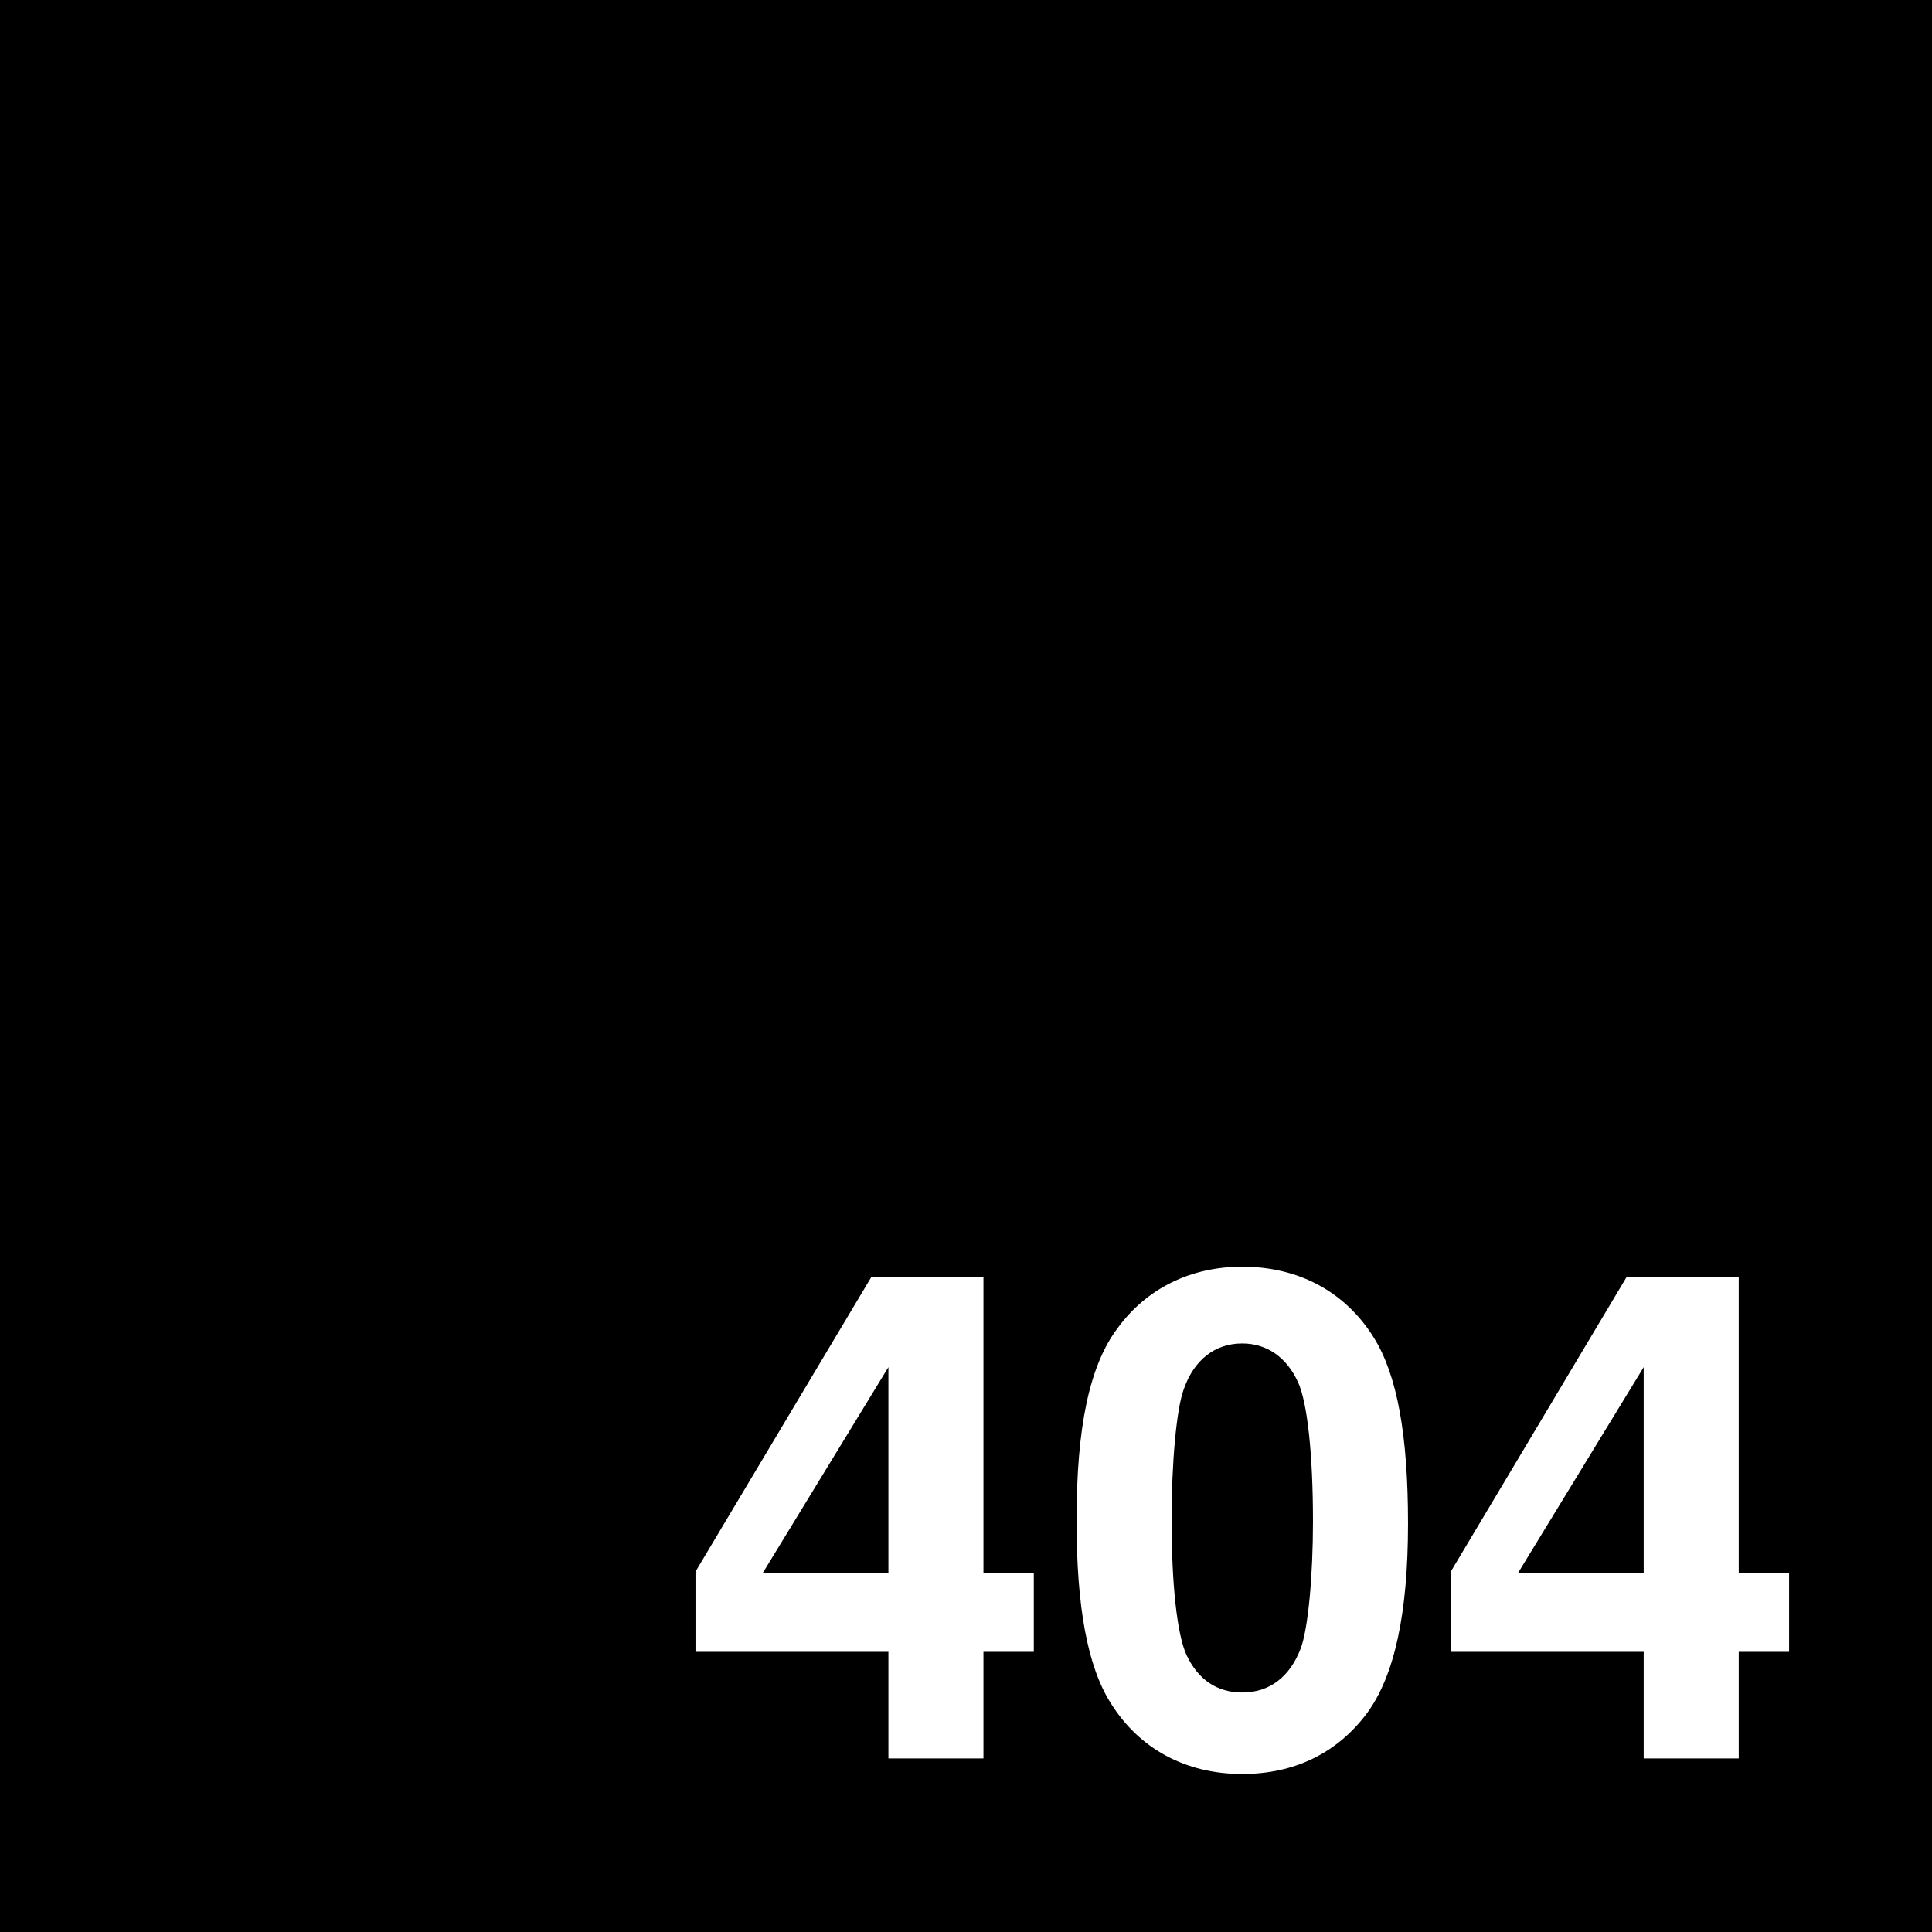
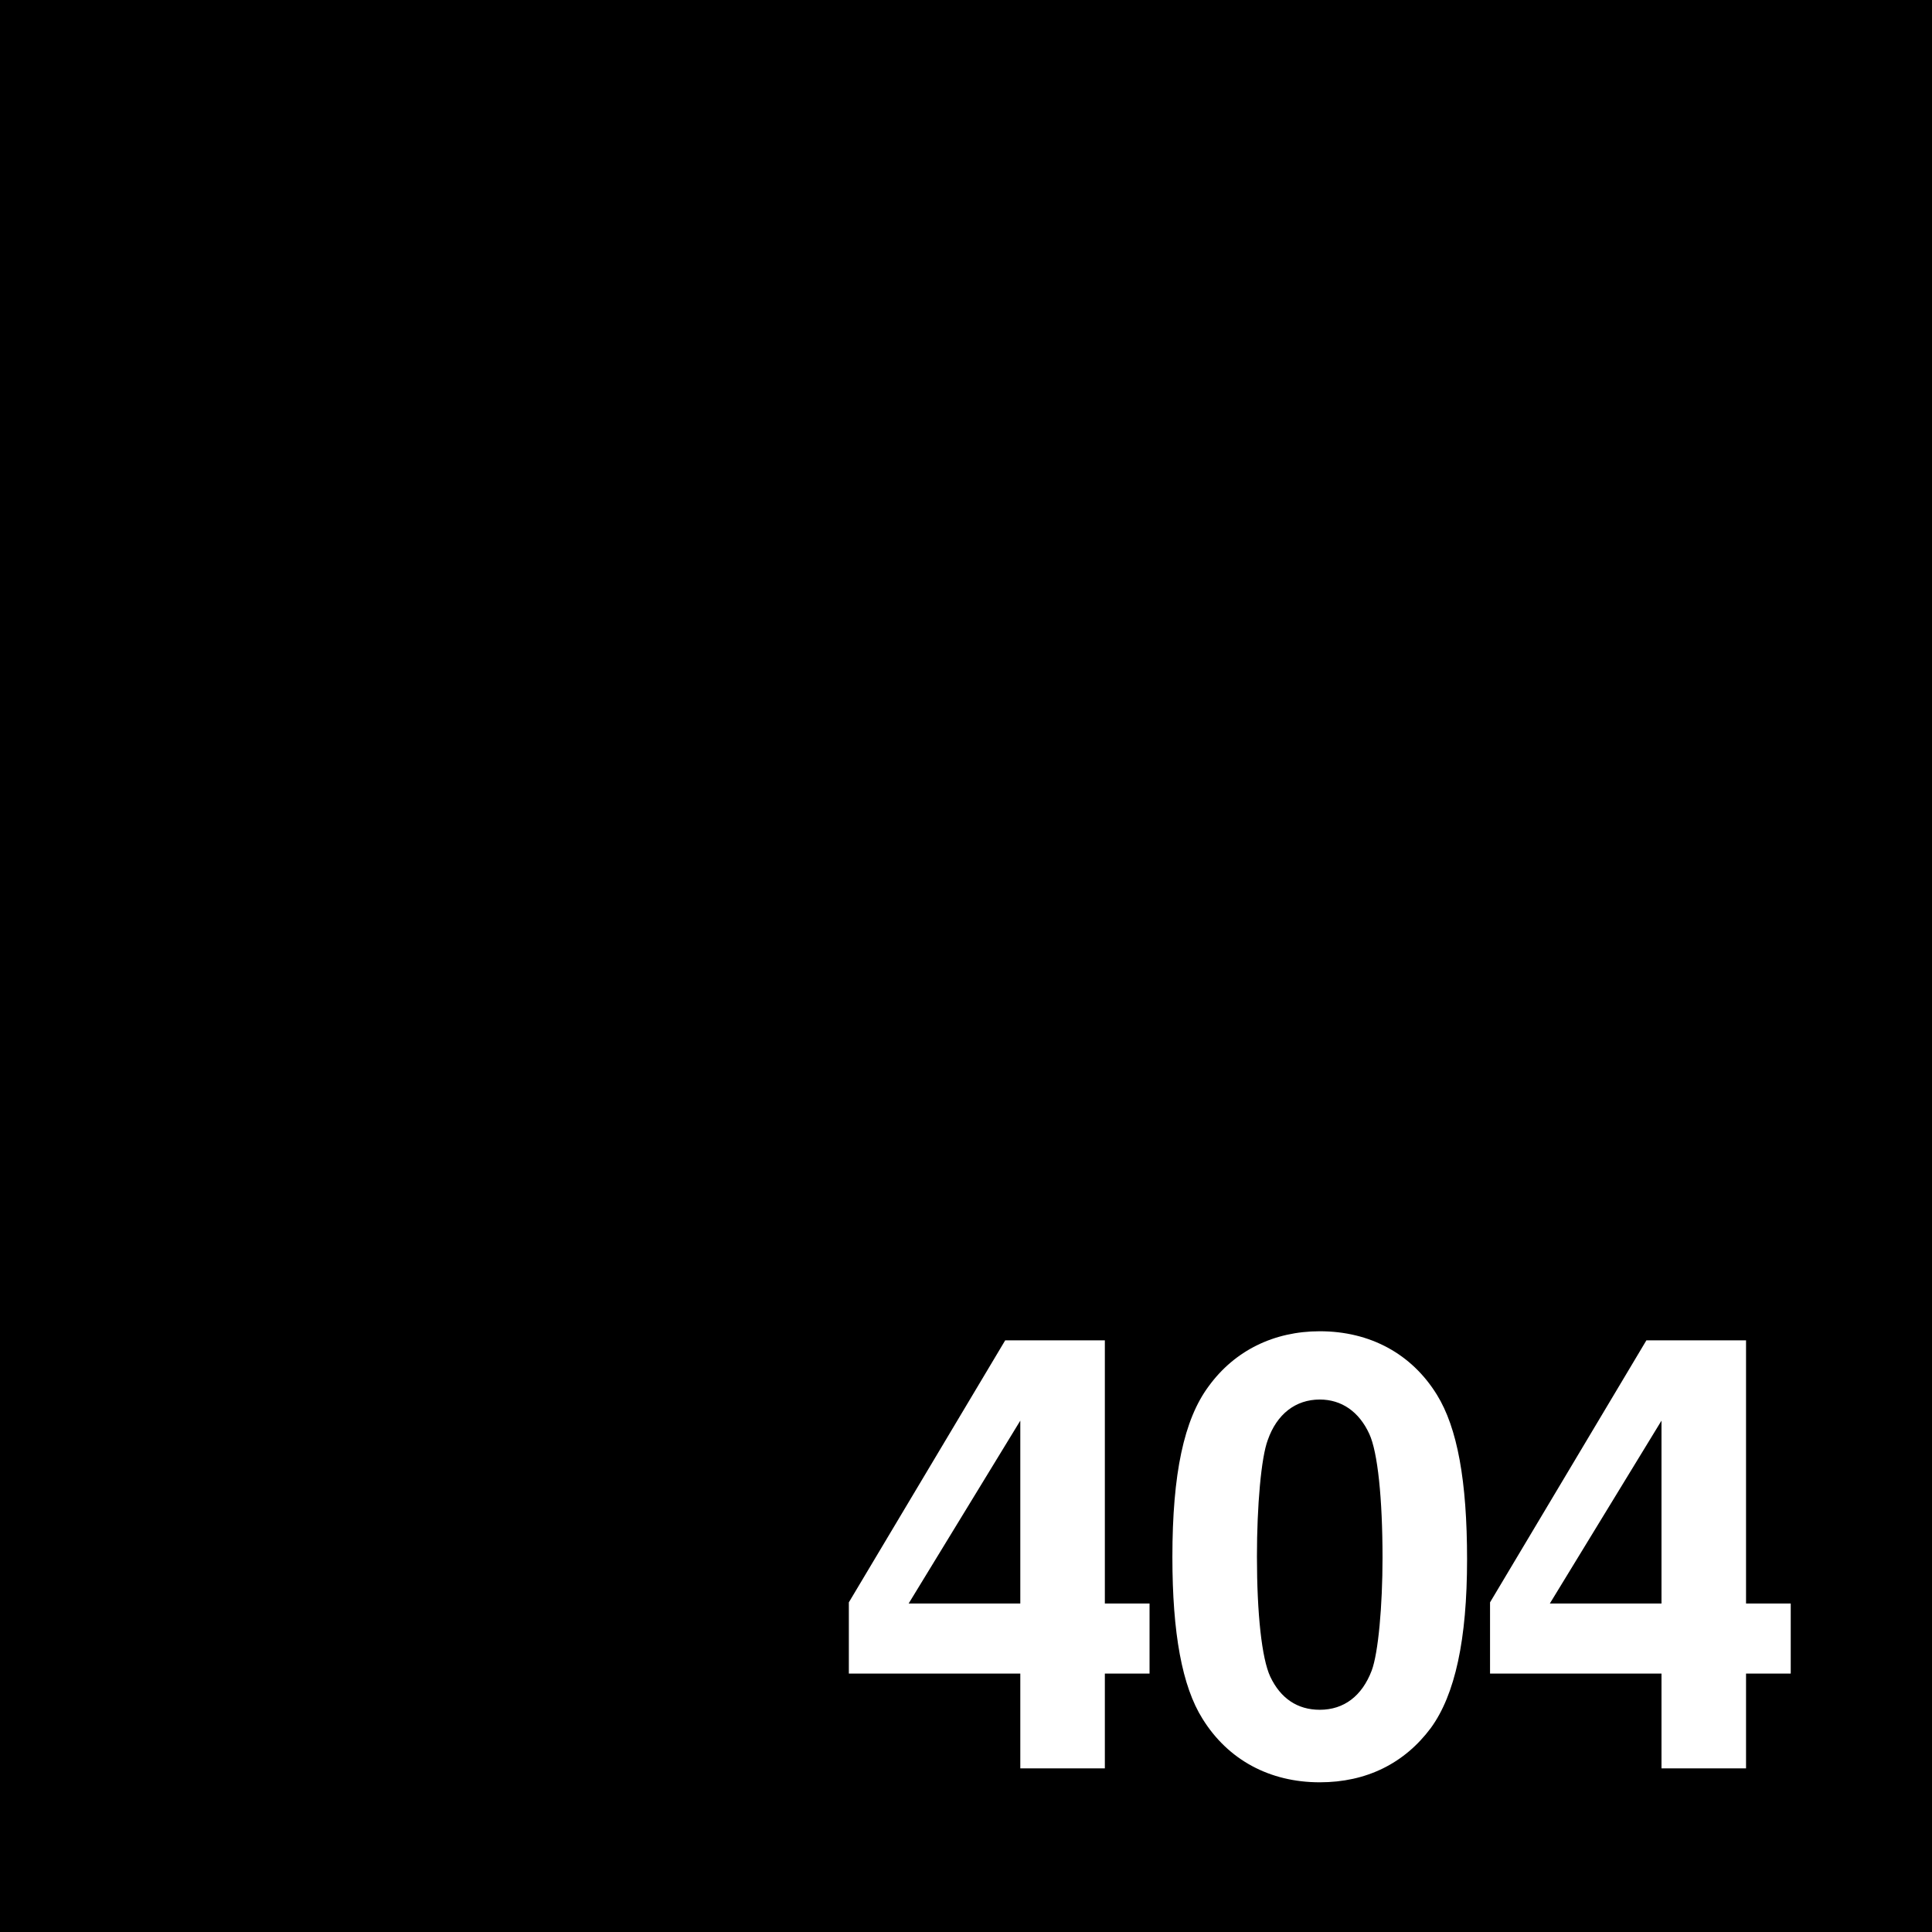
- <svg xmlns="http://www.w3.org/2000/svg" xmlns:xlink="http://www.w3.org/1999/xlink" viewBox="0 0 256 256">
-   <a xlink:href="/">
-     <rect width="256" height="256" fill="#000000" />
-     <text fill="#ffffff" font-size="90" font-weight="bold" font-family="Helvetica">
-       <tspan x="90" y="233">404</tspan>
-     </text>
-   </a>
+ <svg xmlns="http://www.w3.org/2000/svg" viewBox="0 0 256 256">
+   <rect width="256" height="256" fill="#000000" />
+   <text x="240" y="256" fill="#ffffff" font-family="Helvetica" font-size="80" font-weight="bold" letter-spacing="-2" text-anchor="end" dominant-baseline="text-after-edge">404</text>
</svg>
